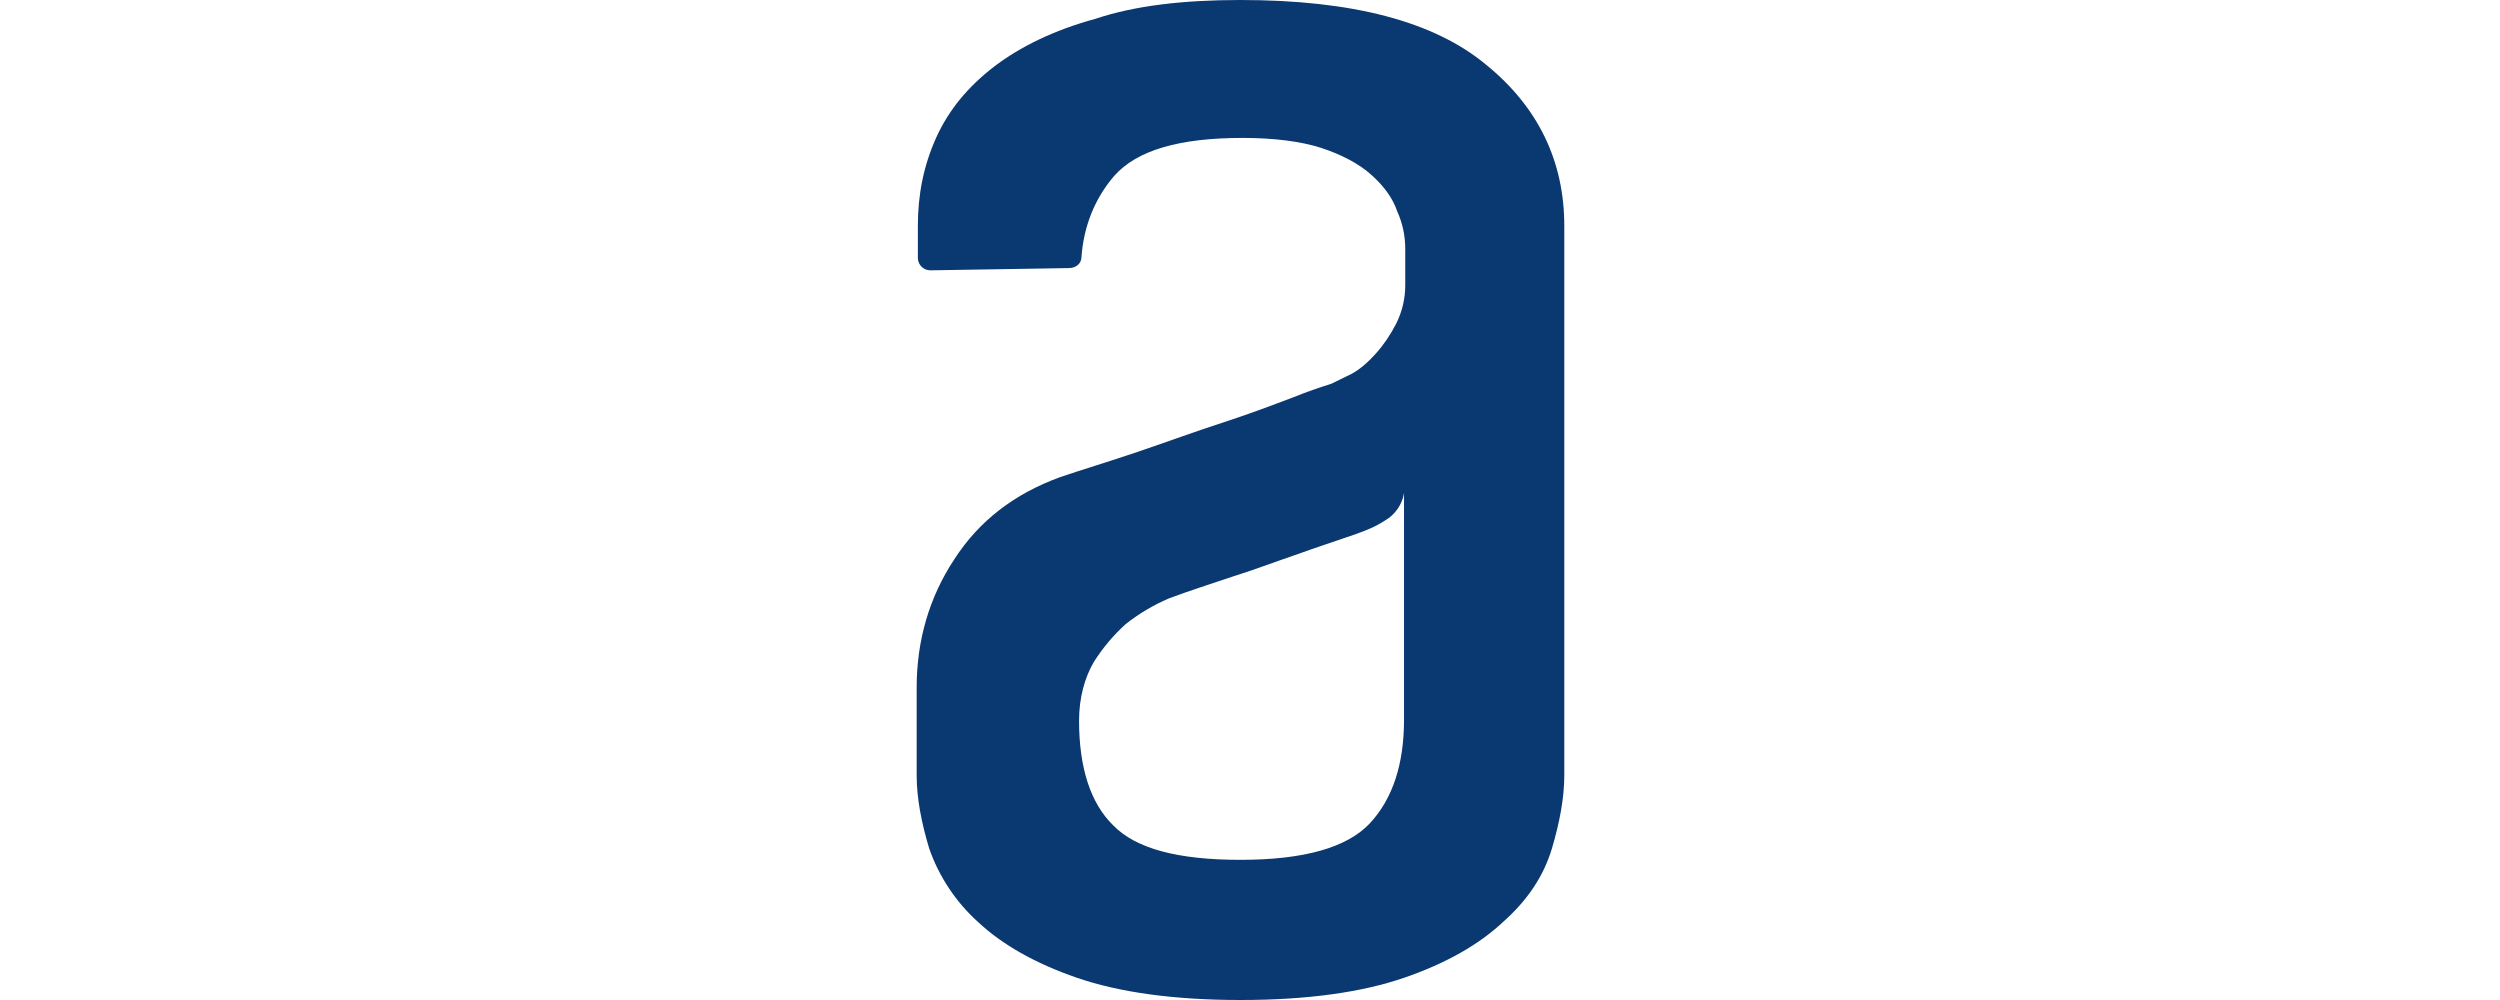
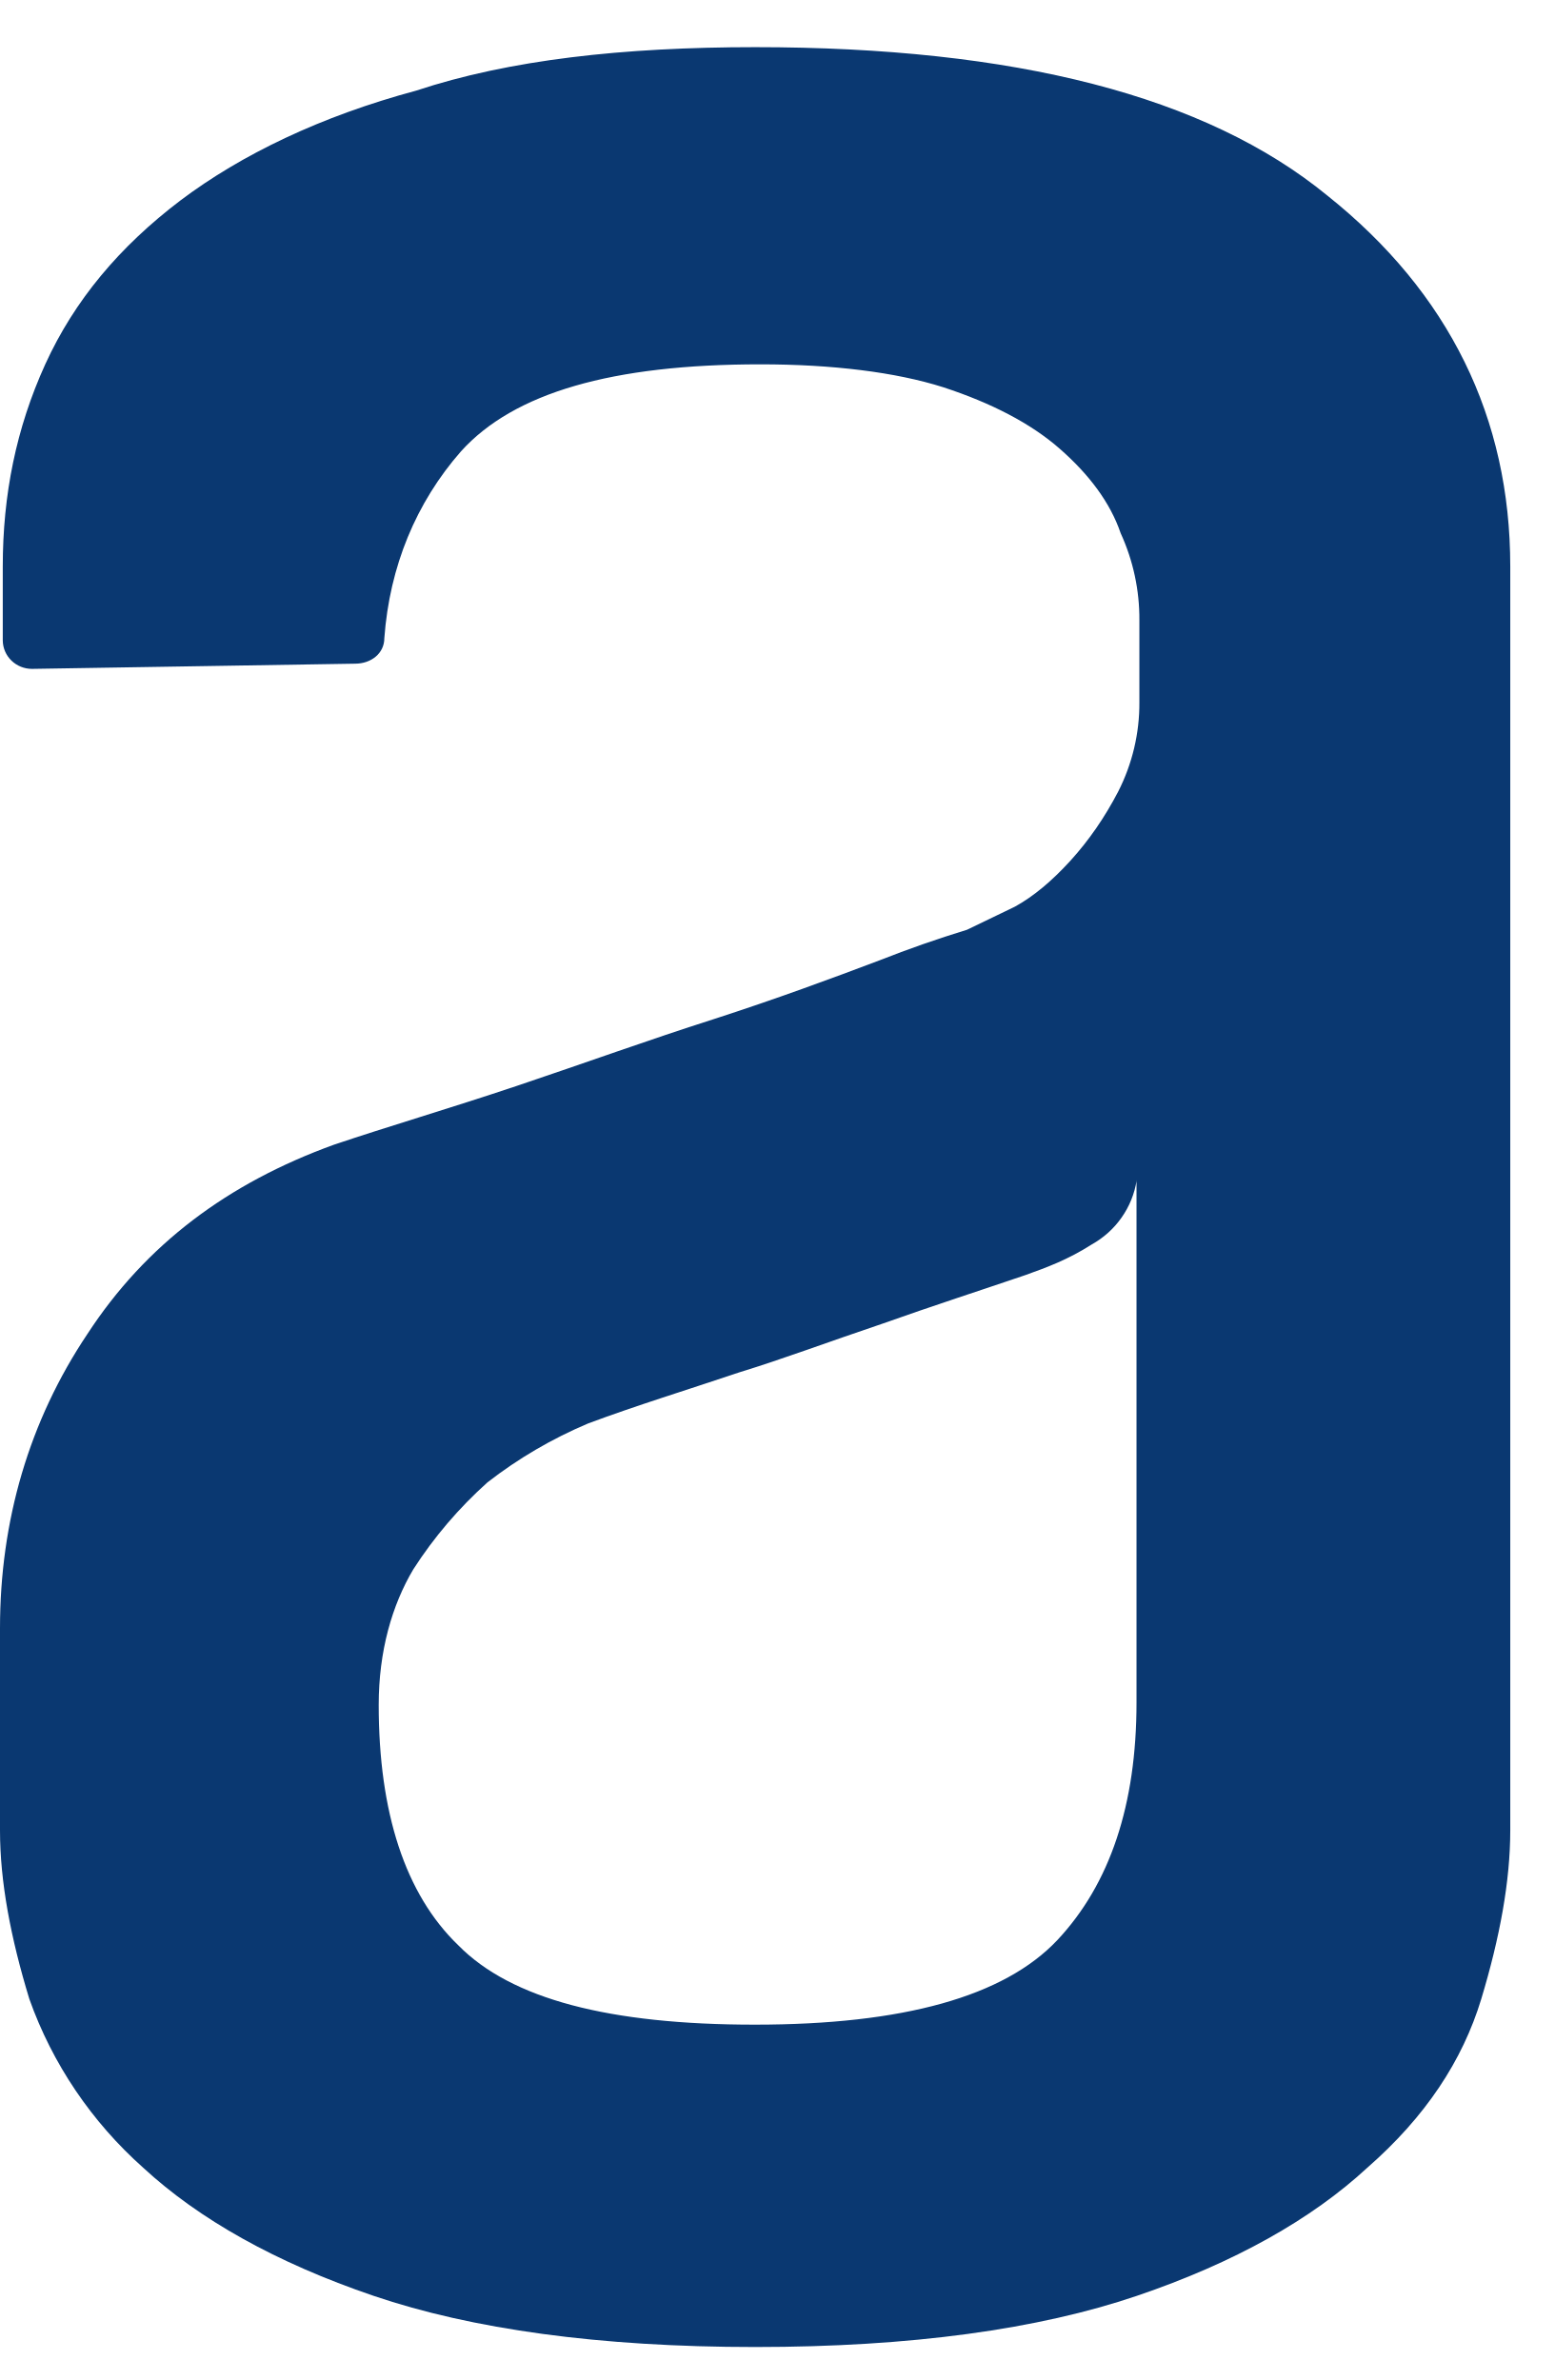
- <svg xmlns="http://www.w3.org/2000/svg" width="120" height="48" viewBox="0 0 120 48" fill="none">
-   <path fill-rule="evenodd" clip-rule="evenodd" d="M67.396 23.653C67.352 23.931 67.247 24.196 67.086 24.427C66.926 24.659 66.715 24.851 66.47 24.99C65.977 25.309 65.545 25.468 65.108 25.627C64.177 25.949 63.197 26.27 62.161 26.643C61.069 27.016 60.089 27.389 59.215 27.659C58.125 28.031 57.089 28.353 56.104 28.725C55.363 29.043 54.667 29.456 54.035 29.954C53.446 30.488 52.932 31.098 52.507 31.77C52.07 32.515 51.795 33.477 51.795 34.597C51.795 36.842 52.34 38.549 53.433 39.616C54.523 40.74 56.544 41.272 59.539 41.272C62.593 41.272 64.665 40.686 65.761 39.511C66.848 38.336 67.393 36.683 67.393 34.549V23.653H67.396ZM59.541 0C64.889 0 68.815 1.016 71.322 3.098C73.831 5.129 75.086 7.741 75.086 10.837V37.215C75.086 38.282 74.87 39.457 74.489 40.737C74.103 42.023 73.343 43.195 72.142 44.259C70.998 45.331 69.417 46.239 67.398 46.933C65.38 47.627 62.763 48 59.544 48C56.33 48 53.708 47.627 51.692 46.933C49.677 46.239 48.093 45.331 46.949 44.259C45.885 43.3 45.078 42.089 44.604 40.737C44.218 39.459 44 38.284 44 37.217V33.001C44 30.756 44.599 28.674 45.8 26.856C47 24.99 48.689 23.709 50.872 22.907C51.962 22.535 53.217 22.162 54.633 21.681C56.053 21.198 57.359 20.717 58.67 20.293C59.981 19.863 61.125 19.434 62.105 19.059C62.696 18.822 63.296 18.609 63.904 18.421L64.887 17.94C65.272 17.727 65.65 17.405 66.033 16.979C66.414 16.555 66.74 16.074 67.015 15.539C67.306 14.96 67.456 14.32 67.452 13.672V11.963C67.456 11.336 67.325 10.716 67.067 10.145C66.851 9.502 66.414 8.916 65.815 8.384C65.216 7.849 64.395 7.422 63.416 7.098C62.434 6.782 61.128 6.62 59.652 6.62C56.598 6.62 54.58 7.212 53.489 8.435C52.564 9.505 52.019 10.839 51.911 12.333C51.911 12.654 51.638 12.868 51.309 12.868L44.658 12.976C44.5 12.976 44.348 12.915 44.236 12.804C44.123 12.693 44.059 12.542 44.057 12.384V10.842C44.057 9.343 44.332 7.955 44.931 6.62C45.532 5.283 46.46 4.165 47.712 3.201C48.967 2.242 50.605 1.442 52.566 0.908C54.477 0.265 56.821 0 59.547 0H59.541Z" fill="#0A3871" />
+ <svg xmlns="http://www.w3.org/2000/svg" width="32" height="49" viewBox="0 0 32 49" fill="none">
+   <path fill-rule="evenodd" clip-rule="evenodd" d="M23.396 24.303C23.352 24.578 23.247 24.839 23.086 25.067C22.926 25.296 22.715 25.485 22.47 25.622C21.977 25.937 21.545 26.094 21.108 26.251C20.177 26.568 19.197 26.885 18.161 27.253C17.069 27.621 16.089 27.988 15.215 28.255C14.125 28.622 13.089 28.939 12.104 29.307C11.363 29.62 10.667 30.027 10.034 30.519C9.446 31.046 8.932 31.648 8.507 32.31C8.07 33.045 7.795 33.994 7.795 35.1C7.795 37.314 8.34 38.998 9.433 40.05C10.523 41.159 12.544 41.684 15.539 41.684C18.593 41.684 20.665 41.105 21.761 39.946C22.848 38.787 23.393 37.157 23.393 35.051V24.303H23.396ZM15.541 0.971C20.889 0.971 24.815 1.972 27.322 4.027C29.831 6.03 31.086 8.607 31.086 11.661V37.681C31.086 38.734 30.87 39.893 30.489 41.156C30.104 42.424 29.343 43.581 28.142 44.631C26.998 45.688 25.417 46.583 23.398 47.268C21.38 47.953 18.763 48.321 15.544 48.321C12.33 48.321 9.708 47.953 7.692 47.268C5.677 46.583 4.093 45.688 2.949 44.631C1.885 43.684 1.078 42.49 0.604 41.156C0.219 39.896 0 38.736 0 37.684V33.525C0 31.311 0.599 29.256 1.8 27.463C3 25.622 4.689 24.359 6.872 23.568C7.962 23.2 9.217 22.832 10.633 22.358C12.053 21.881 13.359 21.407 14.67 20.989C15.981 20.565 17.125 20.142 18.105 19.771C18.696 19.538 19.296 19.328 19.904 19.142L20.887 18.668C21.272 18.457 21.65 18.14 22.033 17.72C22.414 17.301 22.74 16.827 23.015 16.299C23.306 15.728 23.456 15.097 23.452 14.458V12.771C23.456 12.153 23.325 11.542 23.067 10.978C22.851 10.344 22.414 9.766 21.815 9.241C21.216 8.714 20.395 8.293 19.416 7.973C18.434 7.661 17.128 7.501 15.652 7.501C12.598 7.501 10.579 8.085 9.489 9.292C8.564 10.347 8.019 11.663 7.911 13.137C7.911 13.454 7.638 13.664 7.309 13.664L0.658 13.771C0.5 13.771 0.348 13.71 0.236 13.601C0.123 13.492 0.059 13.343 0.057 13.187V11.666C0.057 10.187 0.332 8.818 0.931 7.501C1.532 6.183 2.46 5.079 3.712 4.128C4.967 3.182 6.605 2.393 8.566 1.866C10.477 1.232 12.821 0.971 15.547 0.971H15.541Z" fill="#0A3871" />
</svg>
